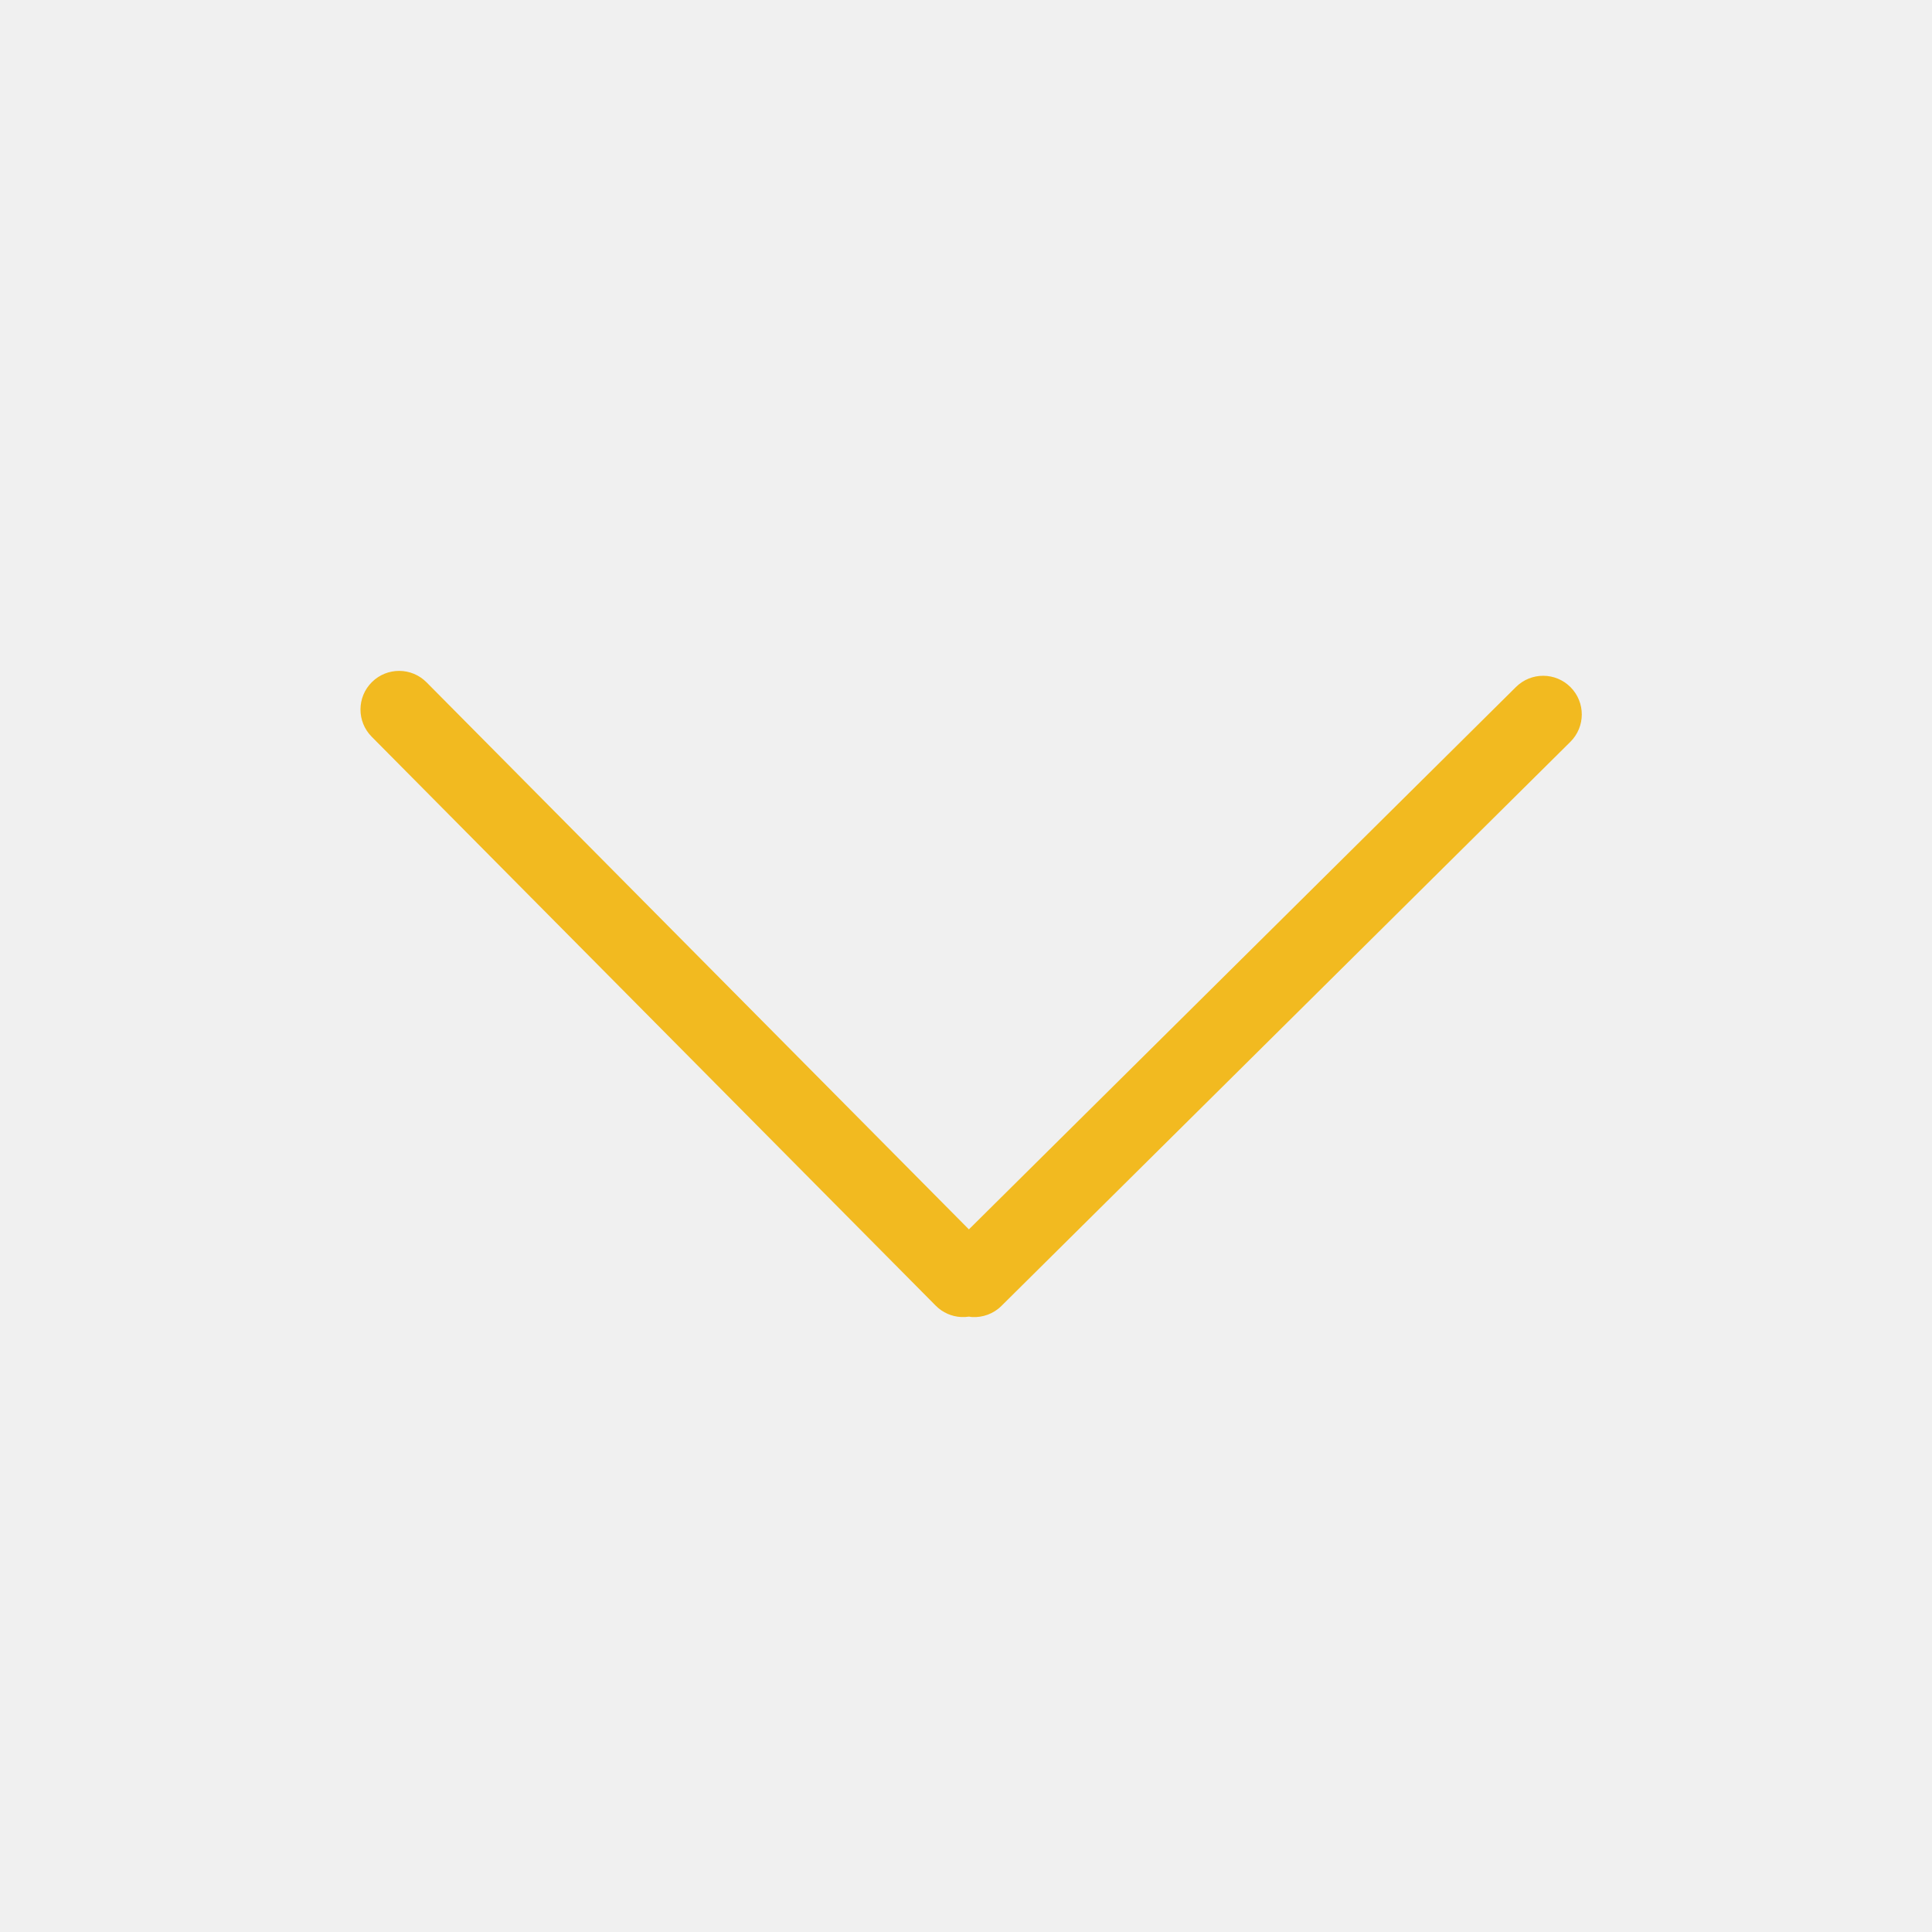
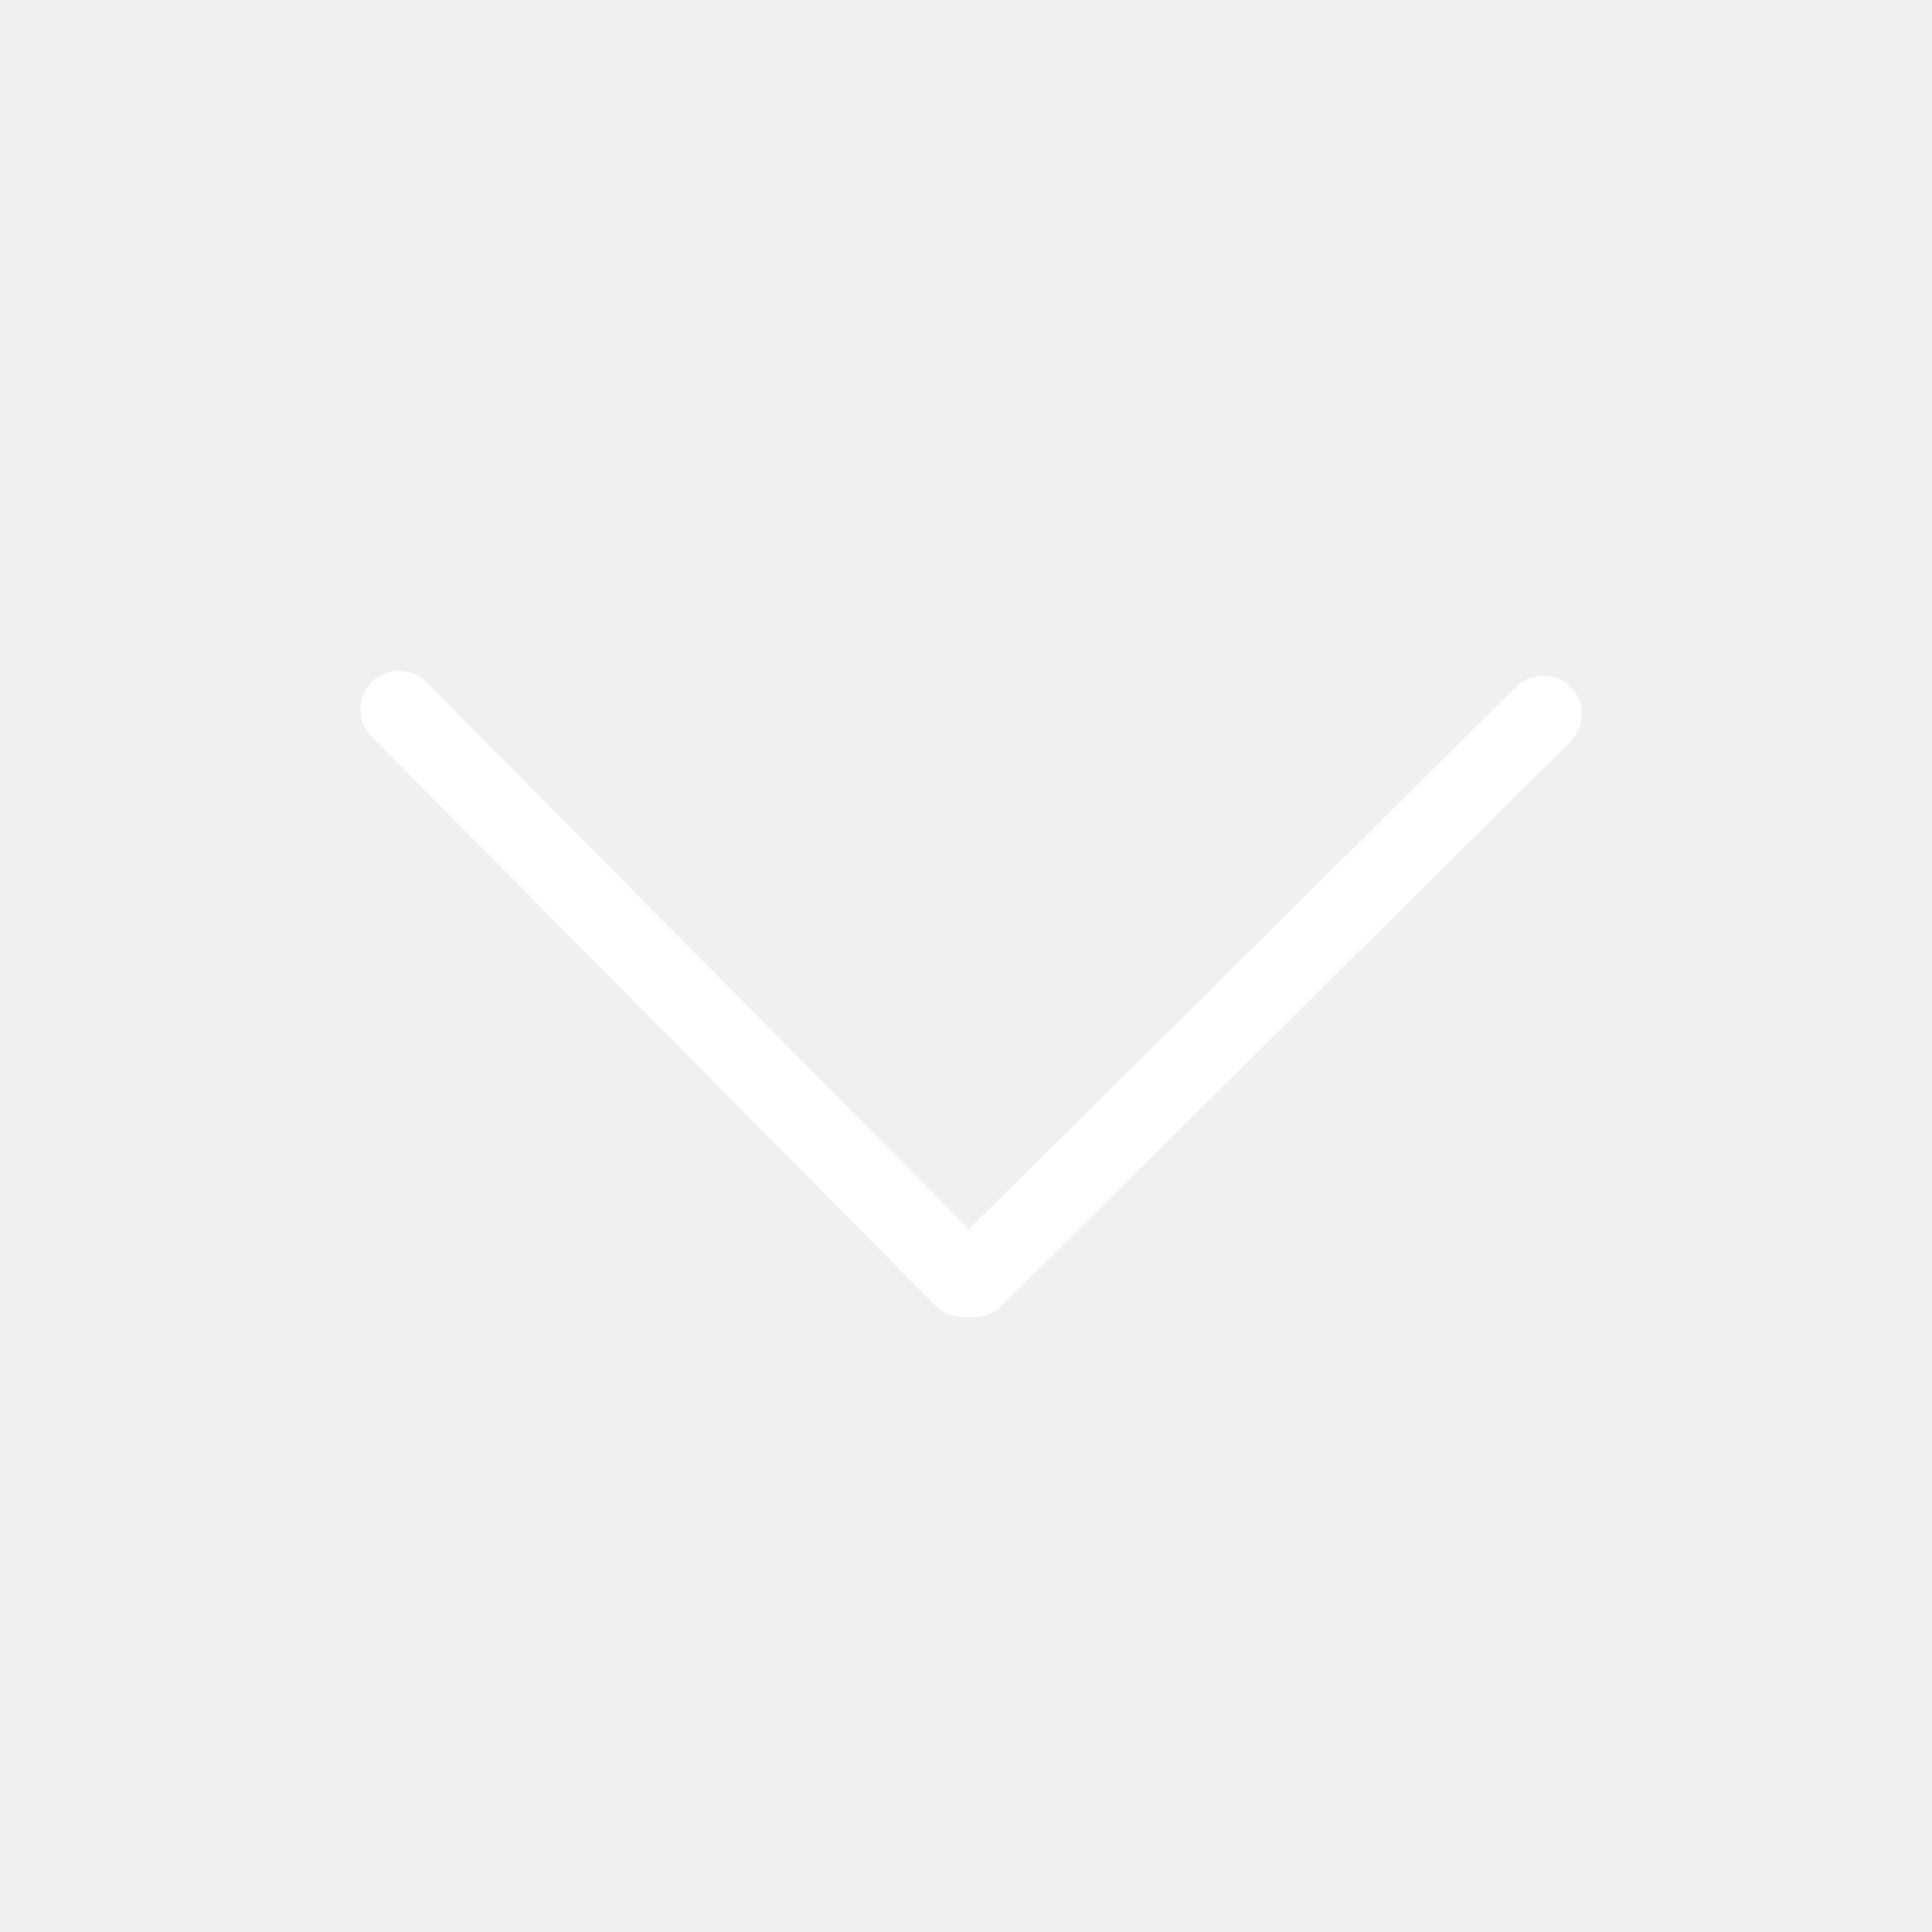
- <svg xmlns="http://www.w3.org/2000/svg" fill="#f2ba20" version="1.1" id="Layer_1" width="800px" height="800px" viewBox="0 0 100 100" enable-background="new 0 0 100 100" xml:space="preserve">
+ <svg xmlns="http://www.w3.org/2000/svg" fill="#ffffff" version="1.1" id="Layer_1" viewBox="0 0 100 100" enable-background="new 0 0 100 100" xml:space="preserve">
  <g id="SVGRepo_bgCarrier" stroke-width="0" />
  <g id="SVGRepo_tracerCarrier" stroke-linecap="round" stroke-linejoin="round" />
  <g id="SVGRepo_iconCarrier">
    <g>
      <path d="M78.466,35.559L50.15,63.633L22.078,35.317c-0.777-0.785-2.044-0.789-2.828-0.012s-0.789,2.044-0.012,2.827L48.432,67.58 c0.365,0.368,0.835,0.563,1.312,0.589c0.139,0.008,0.278-0.001,0.415-0.021c0.054,0.008,0.106,0.021,0.16,0.022 c0.544,0.029,1.099-0.162,1.515-0.576l29.447-29.196c0.785-0.777,0.79-2.043,0.012-2.828S79.249,34.781,78.466,35.559z" />
    </g>
  </g>
</svg>
